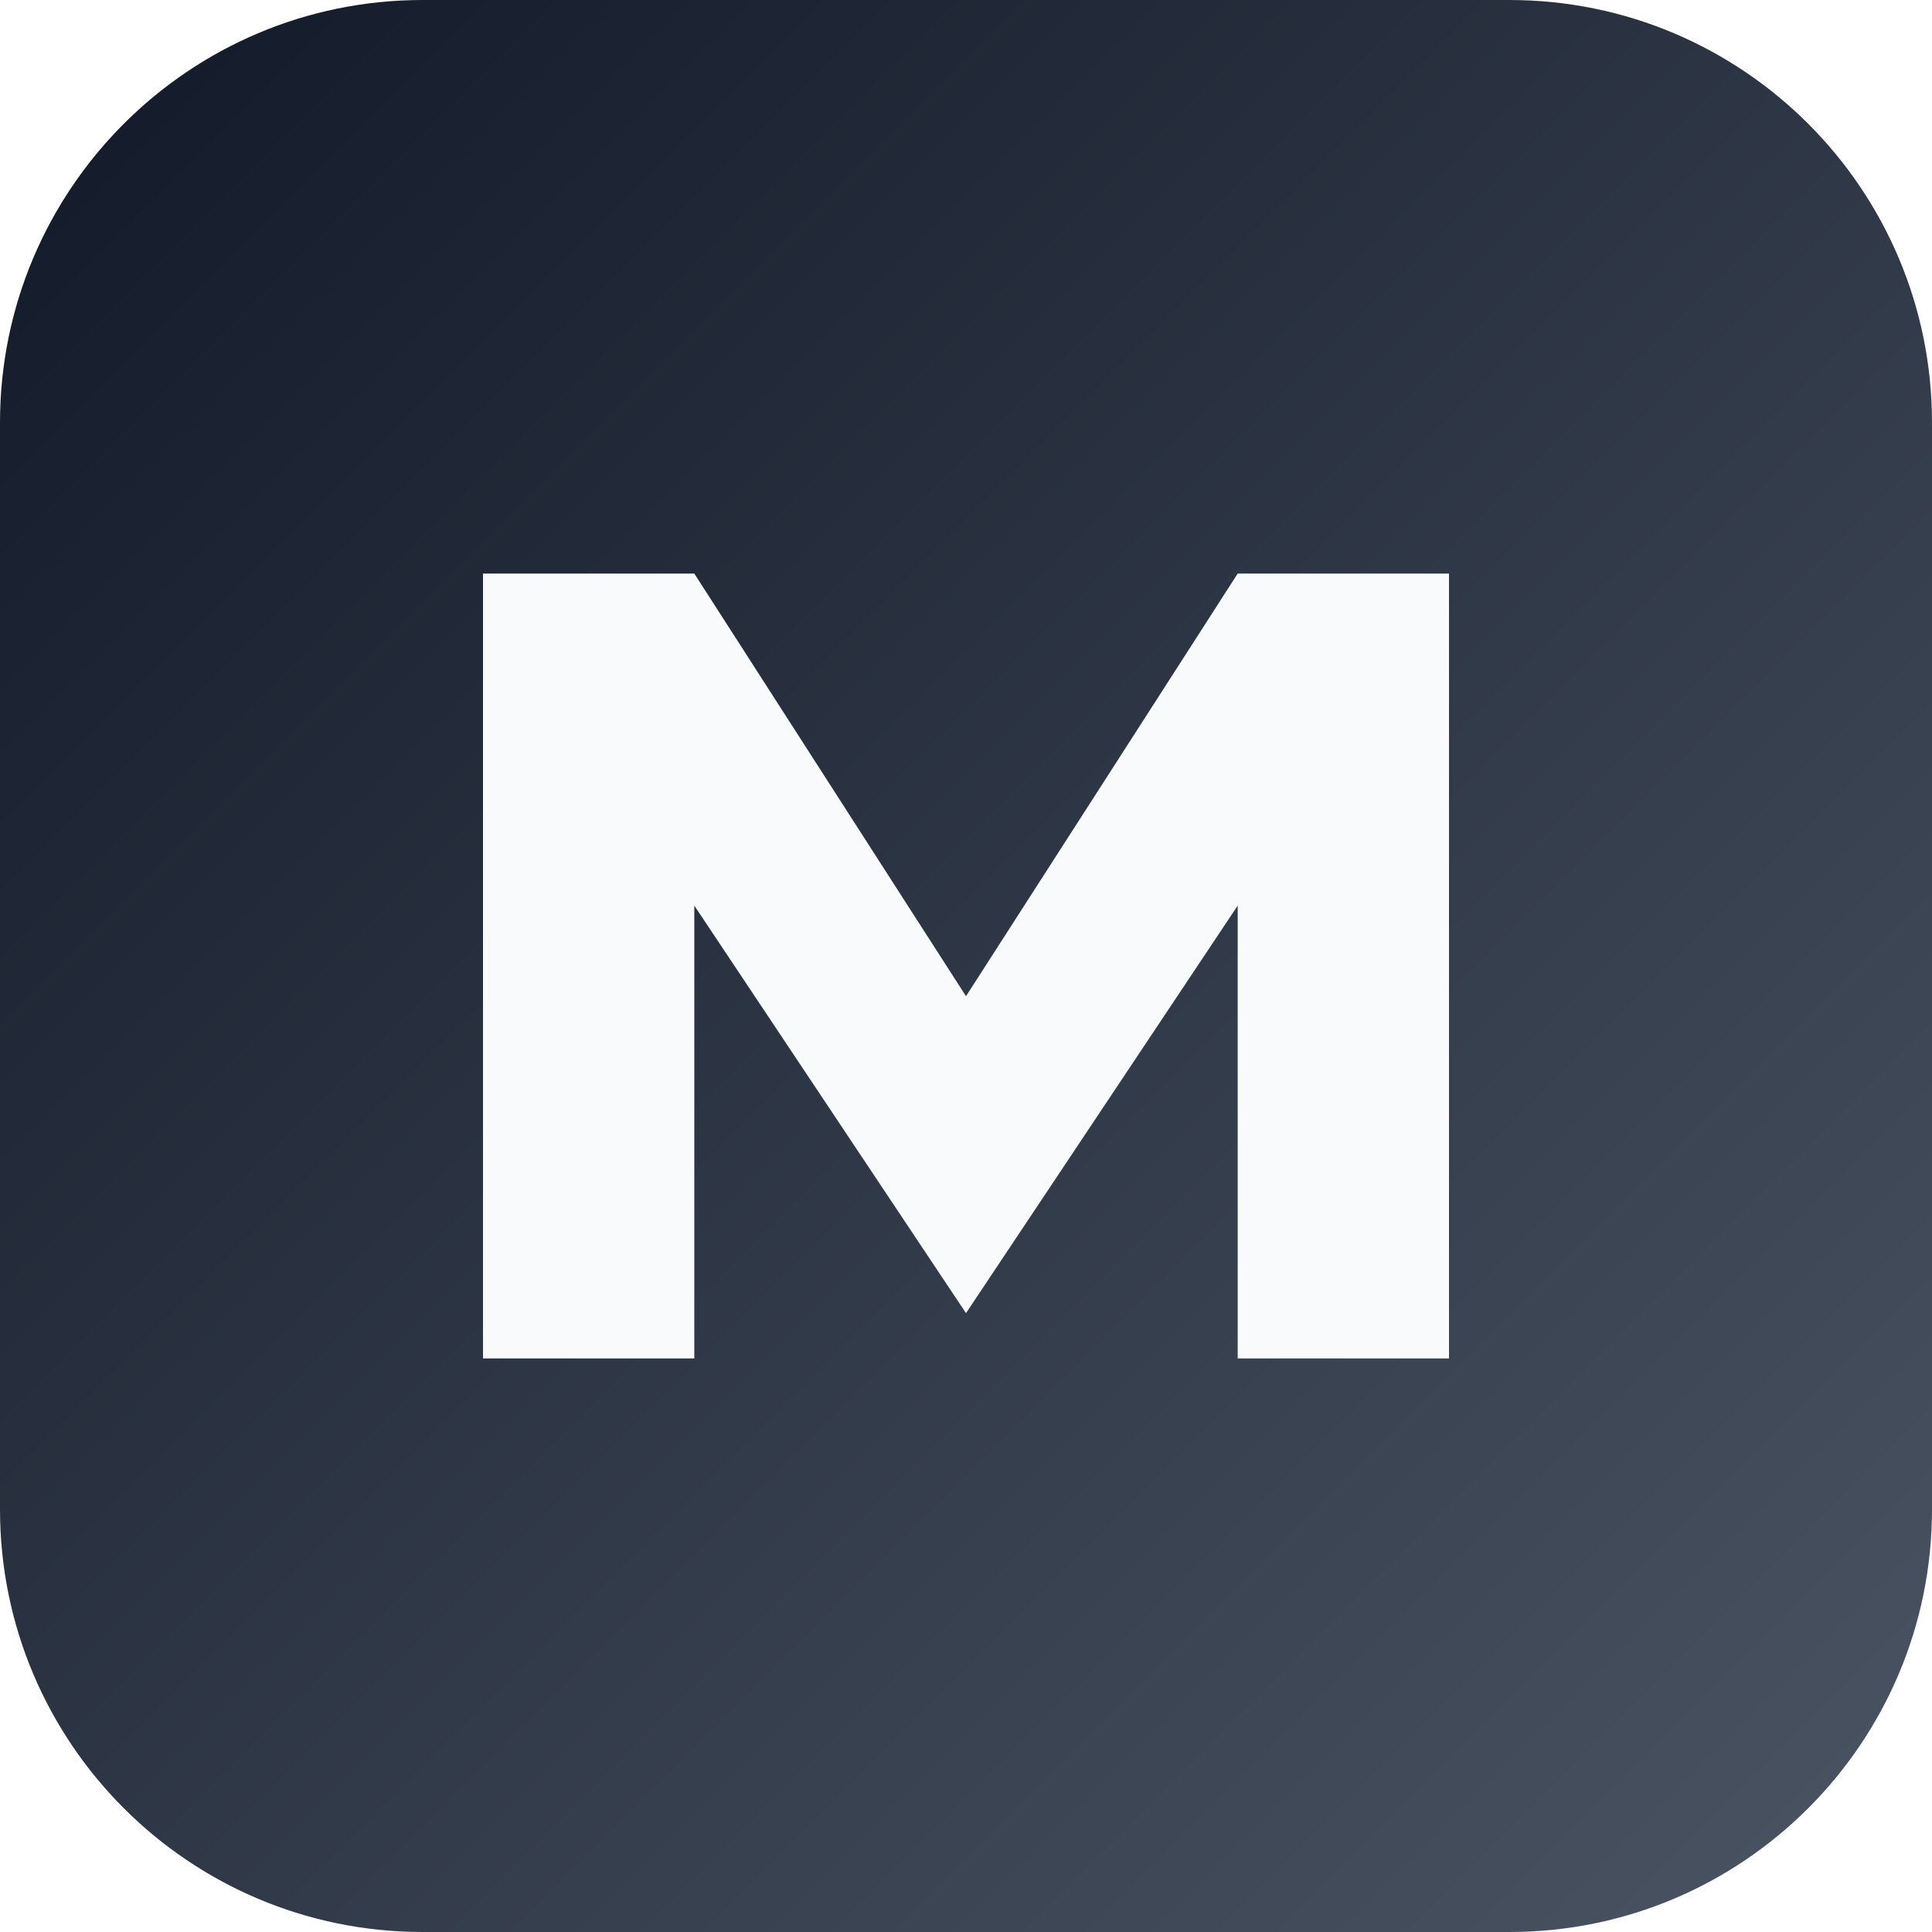
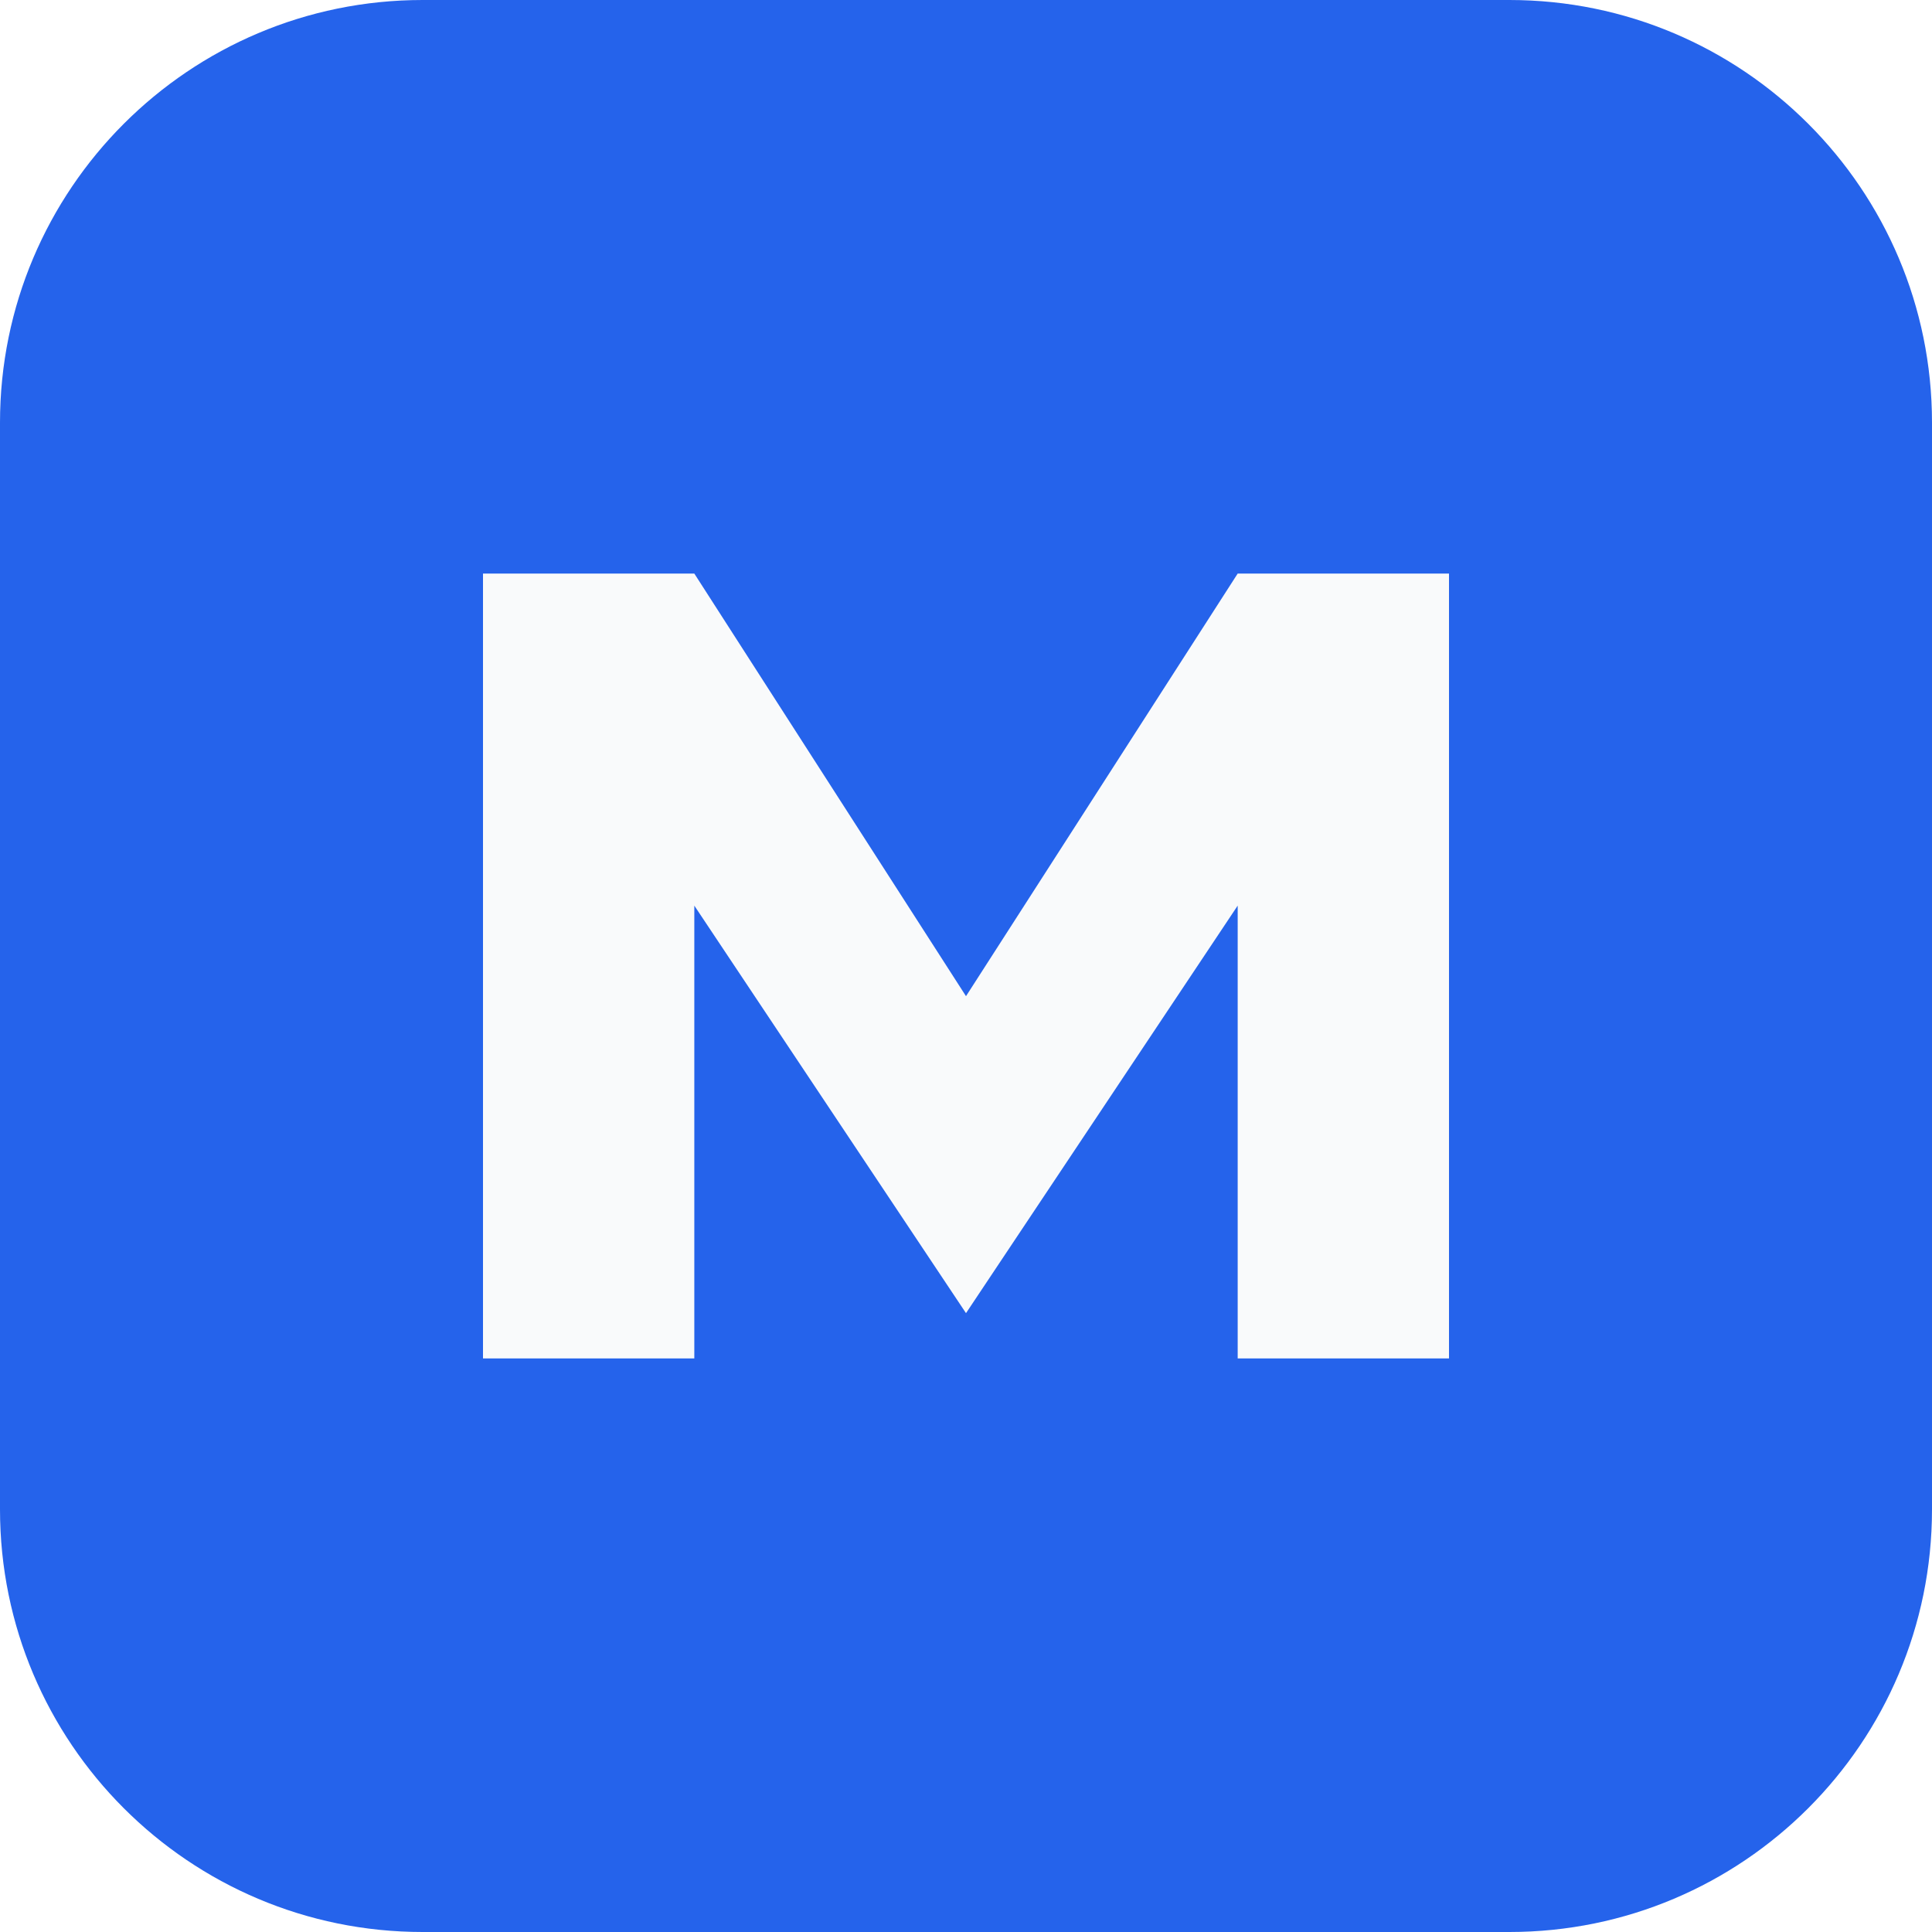
<svg xmlns="http://www.w3.org/2000/svg" viewBox="0 0 128 128">
  <defs>
    <linearGradient id="miranda-gradient" x1="0" y1="0" x2="1" y2="1">
      <stop offset="0%" stop-color="#111827" />
      <stop offset="100%" stop-color="#4b5563" />
    </linearGradient>
  </defs>
-   <rect width="128" height="128" rx="28" fill="url(#miranda-gradient)" />
+   <rect width="128" height="128" rx="28" fill="#2563eb" />
  <path d="M32 90V38h14l18 28 18-28h14v52h-14V60l-18 27-18-27v30H32z" fill="#f9fafb" />
</svg>
